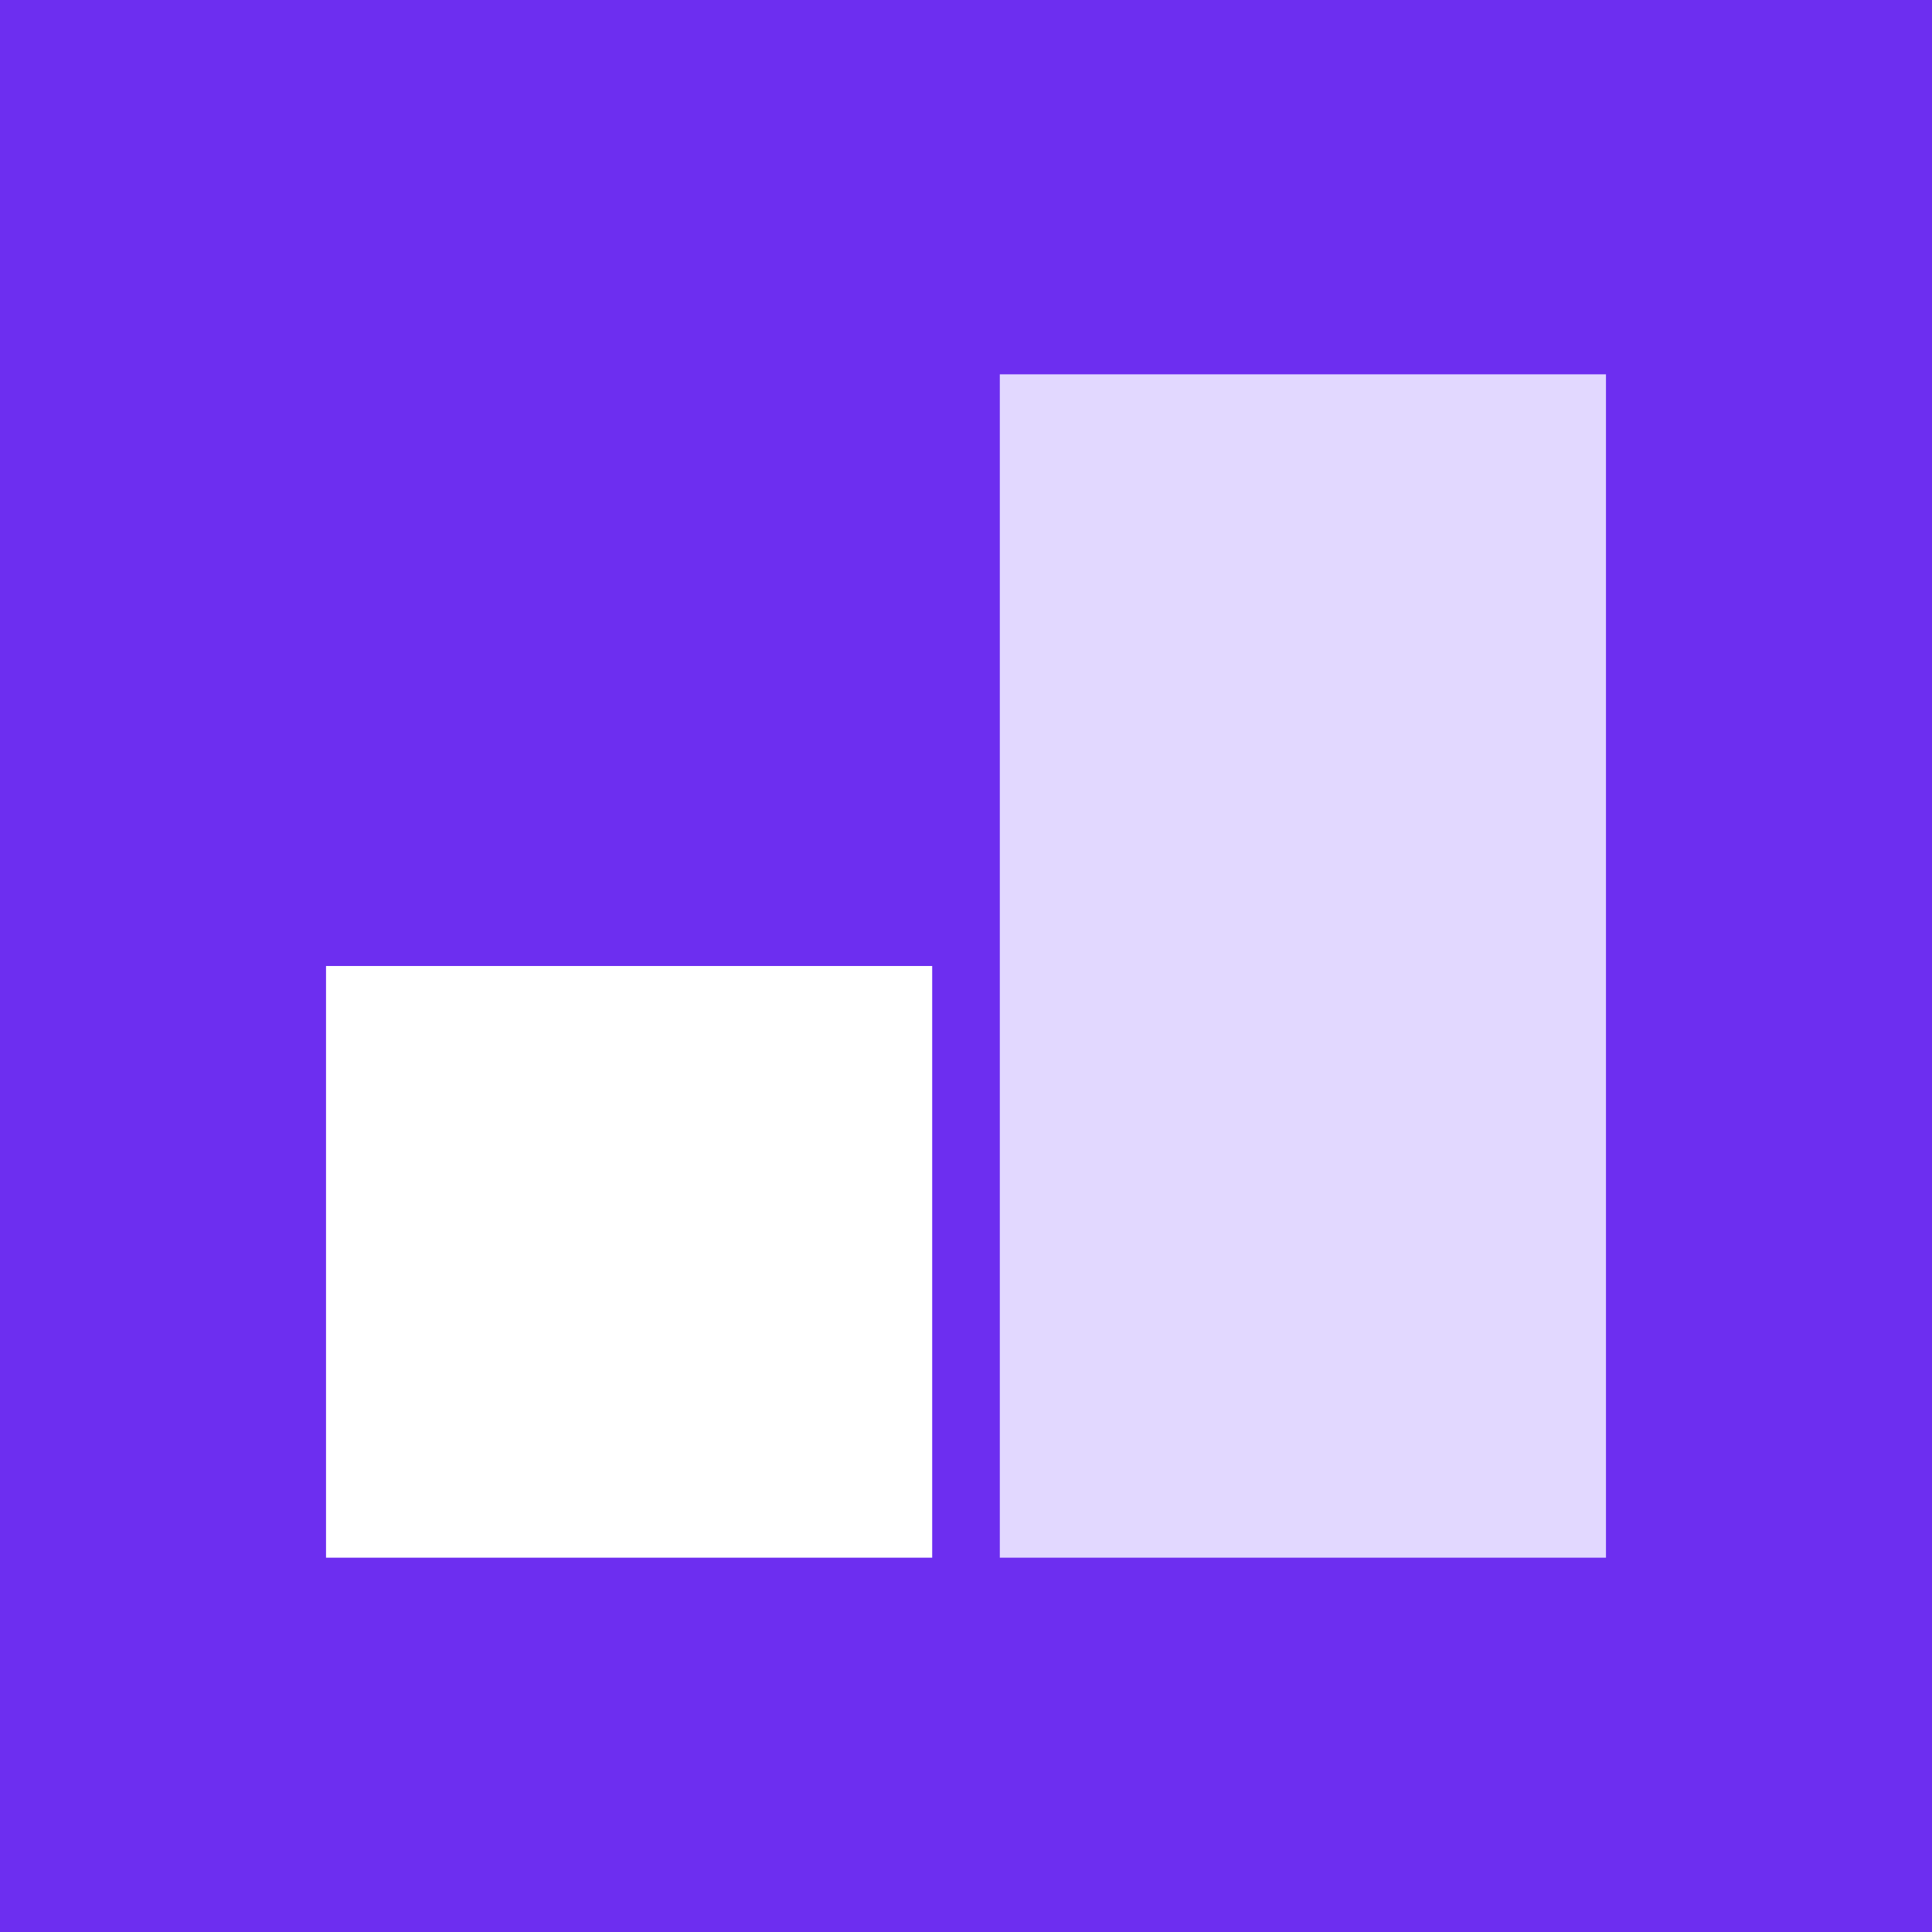
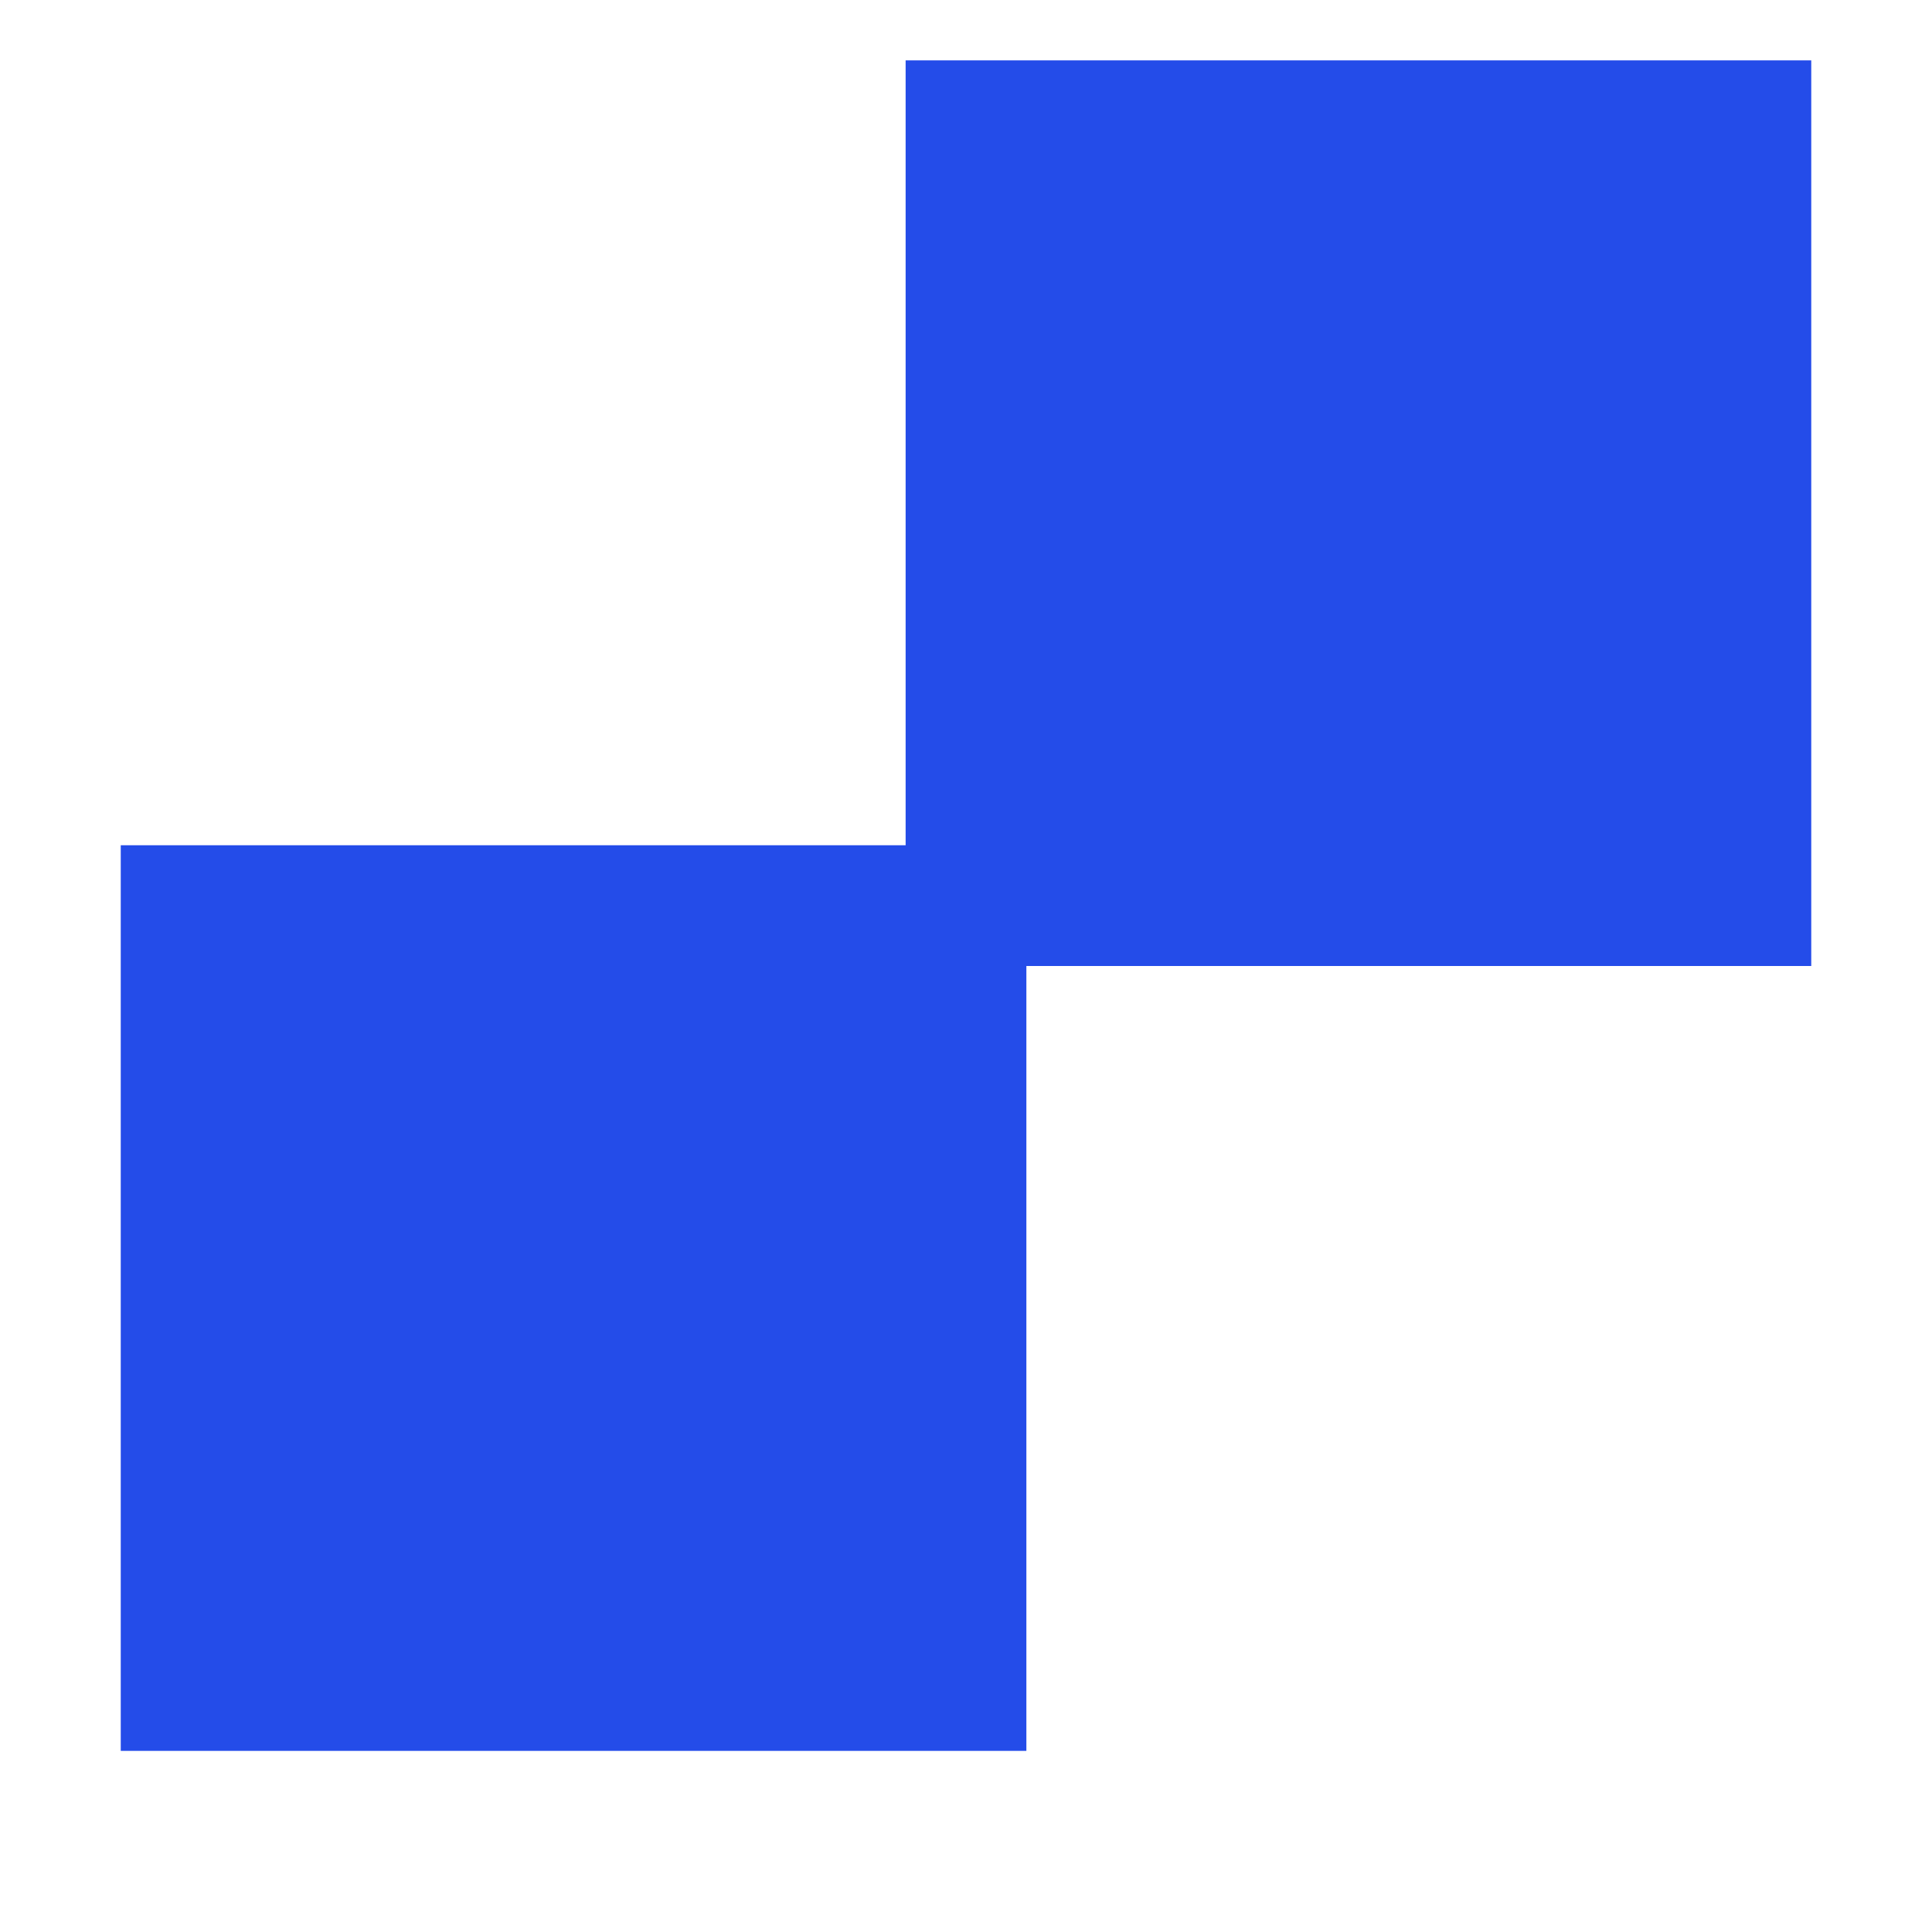
<svg xmlns="http://www.w3.org/2000/svg" viewBox="0 0 64 64" role="img" aria-label="TwoStepsAhead">
-   <rect width="64" height="64" fill="#6d2ef0" />
-   <rect x="10.8" y="32" width="20.08" height="19.6" fill="#ffffff" />
-   <rect x="33.12" y="12.4" width="20.08" height="39.2" fill="#e2d8ff" />
+   <rect width="64" height="64" fill="#FFFFFF" />
+   <g fill="#244CE9">
+     <rect x="4" y="28" width="30" height="30" />
+     <rect x="30" y="2" width="30" height="30" />
+   </g>
</svg>
